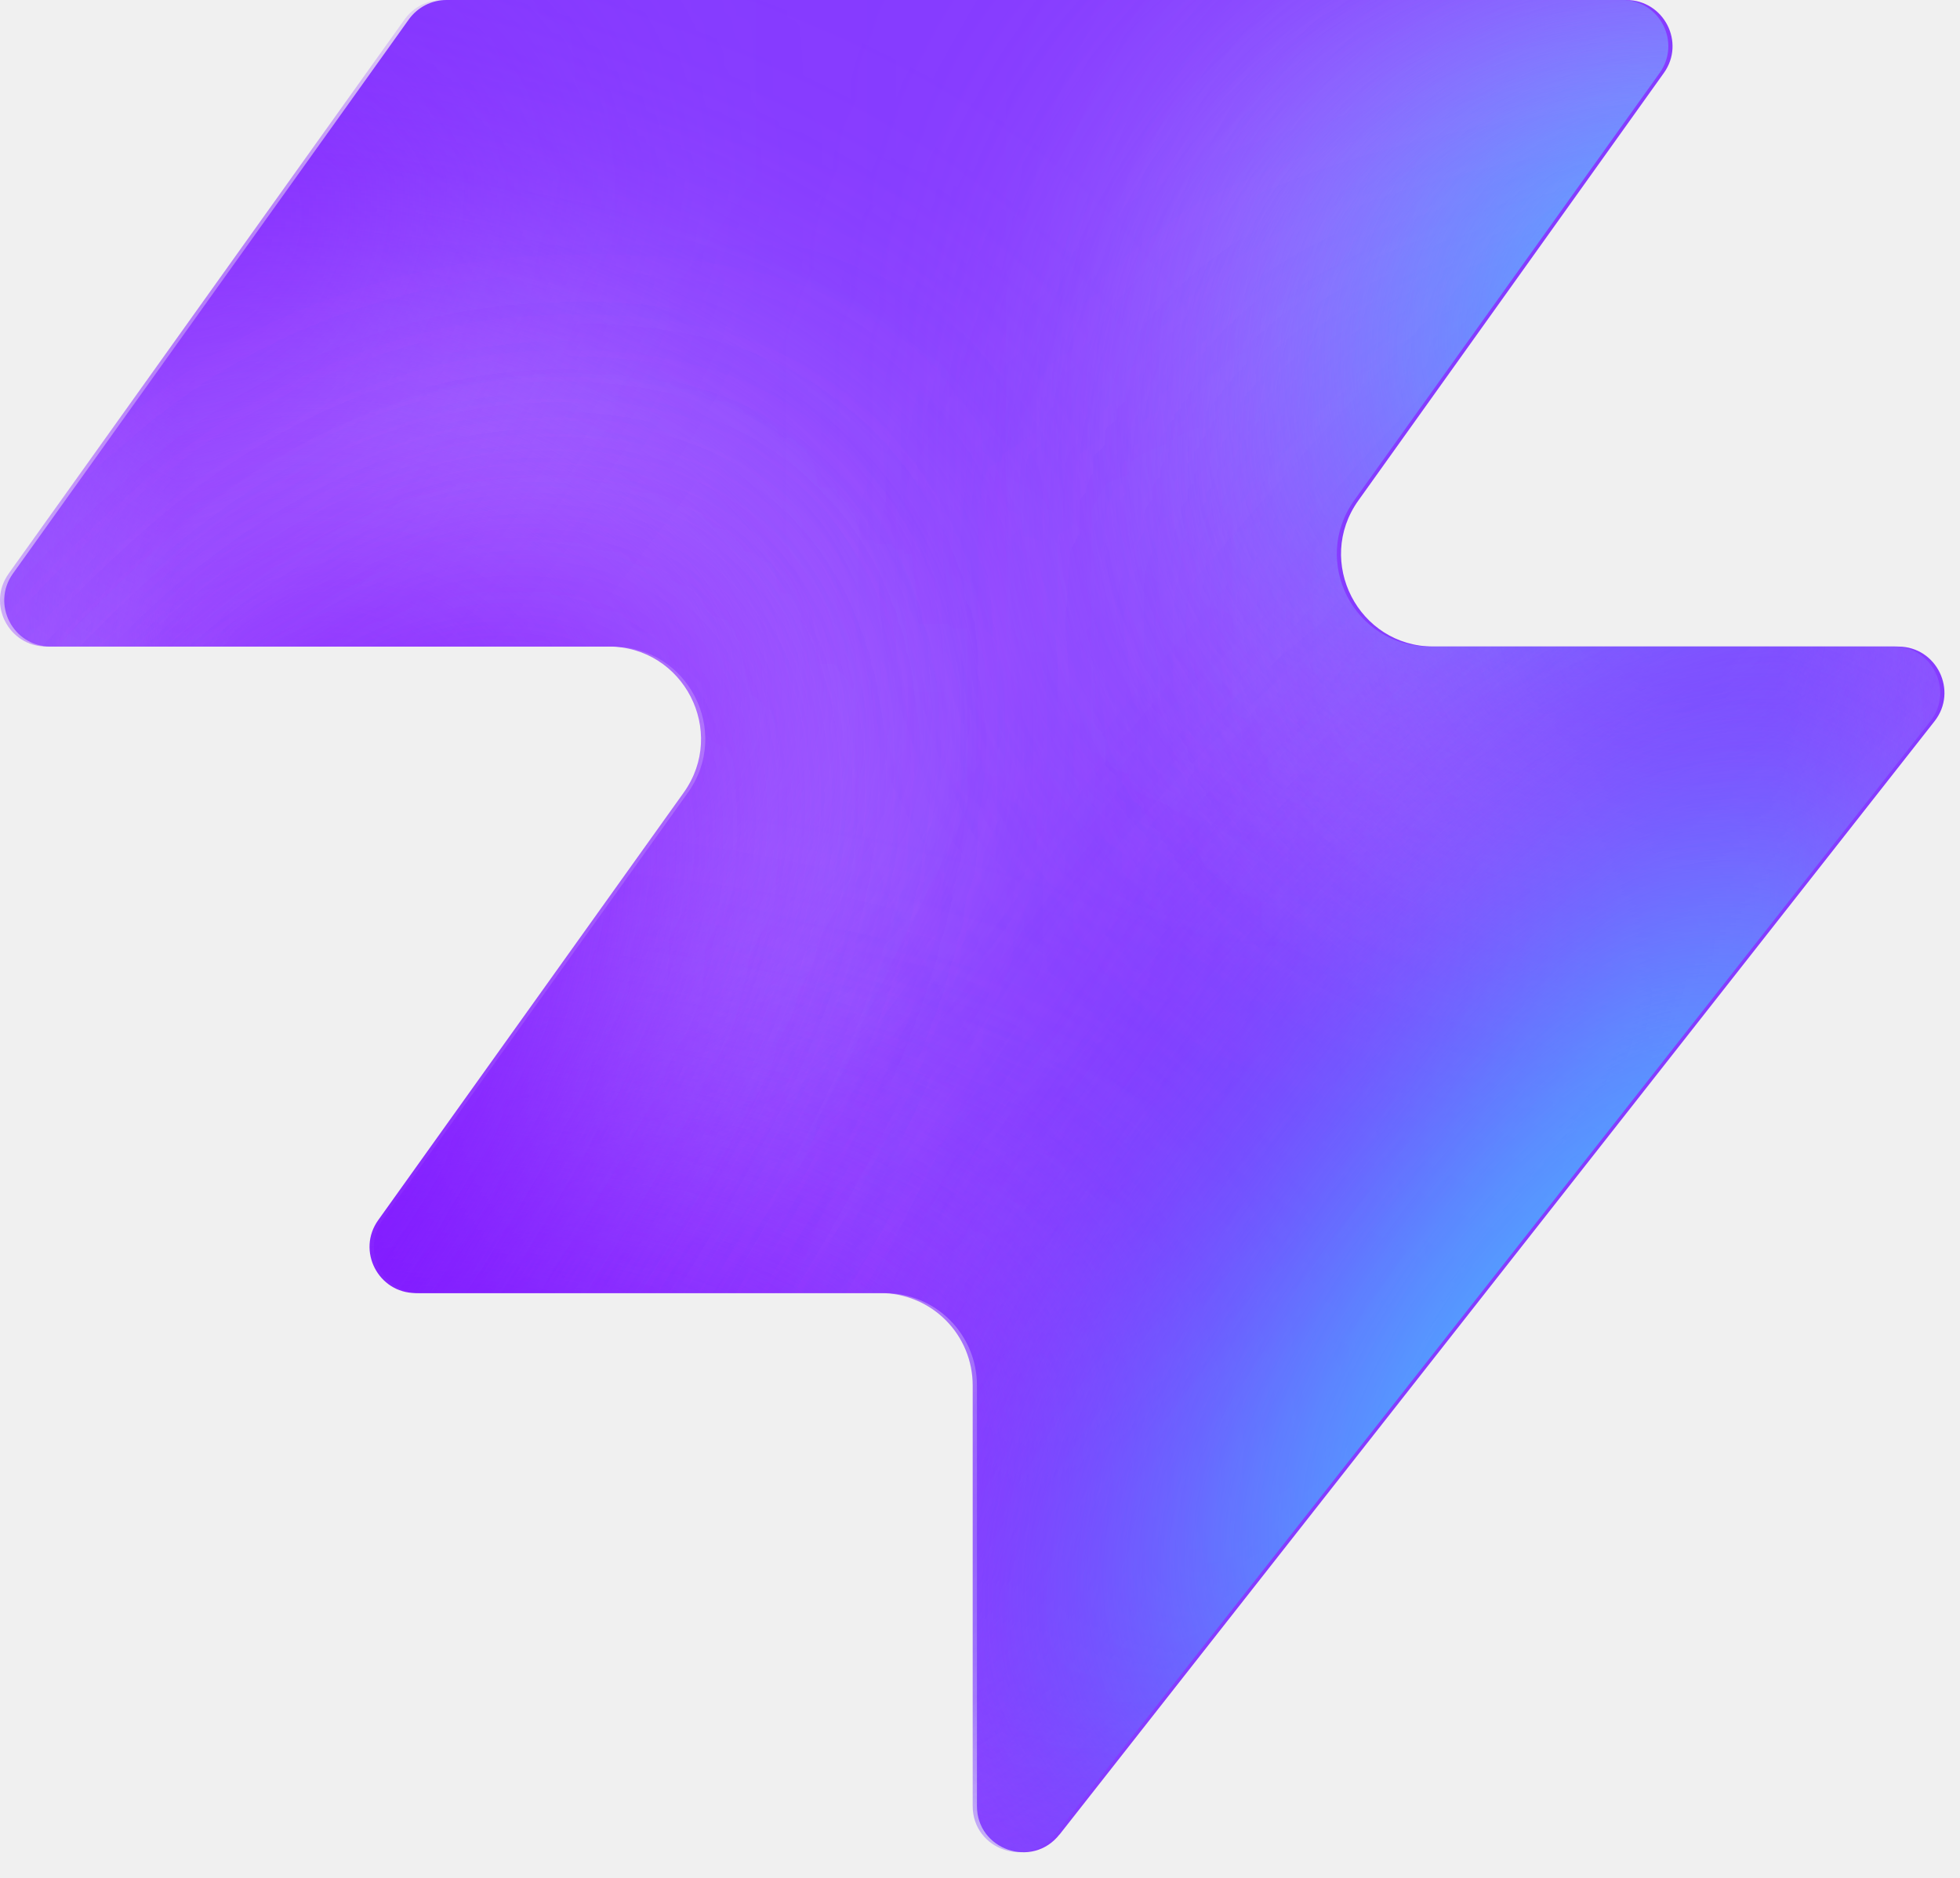
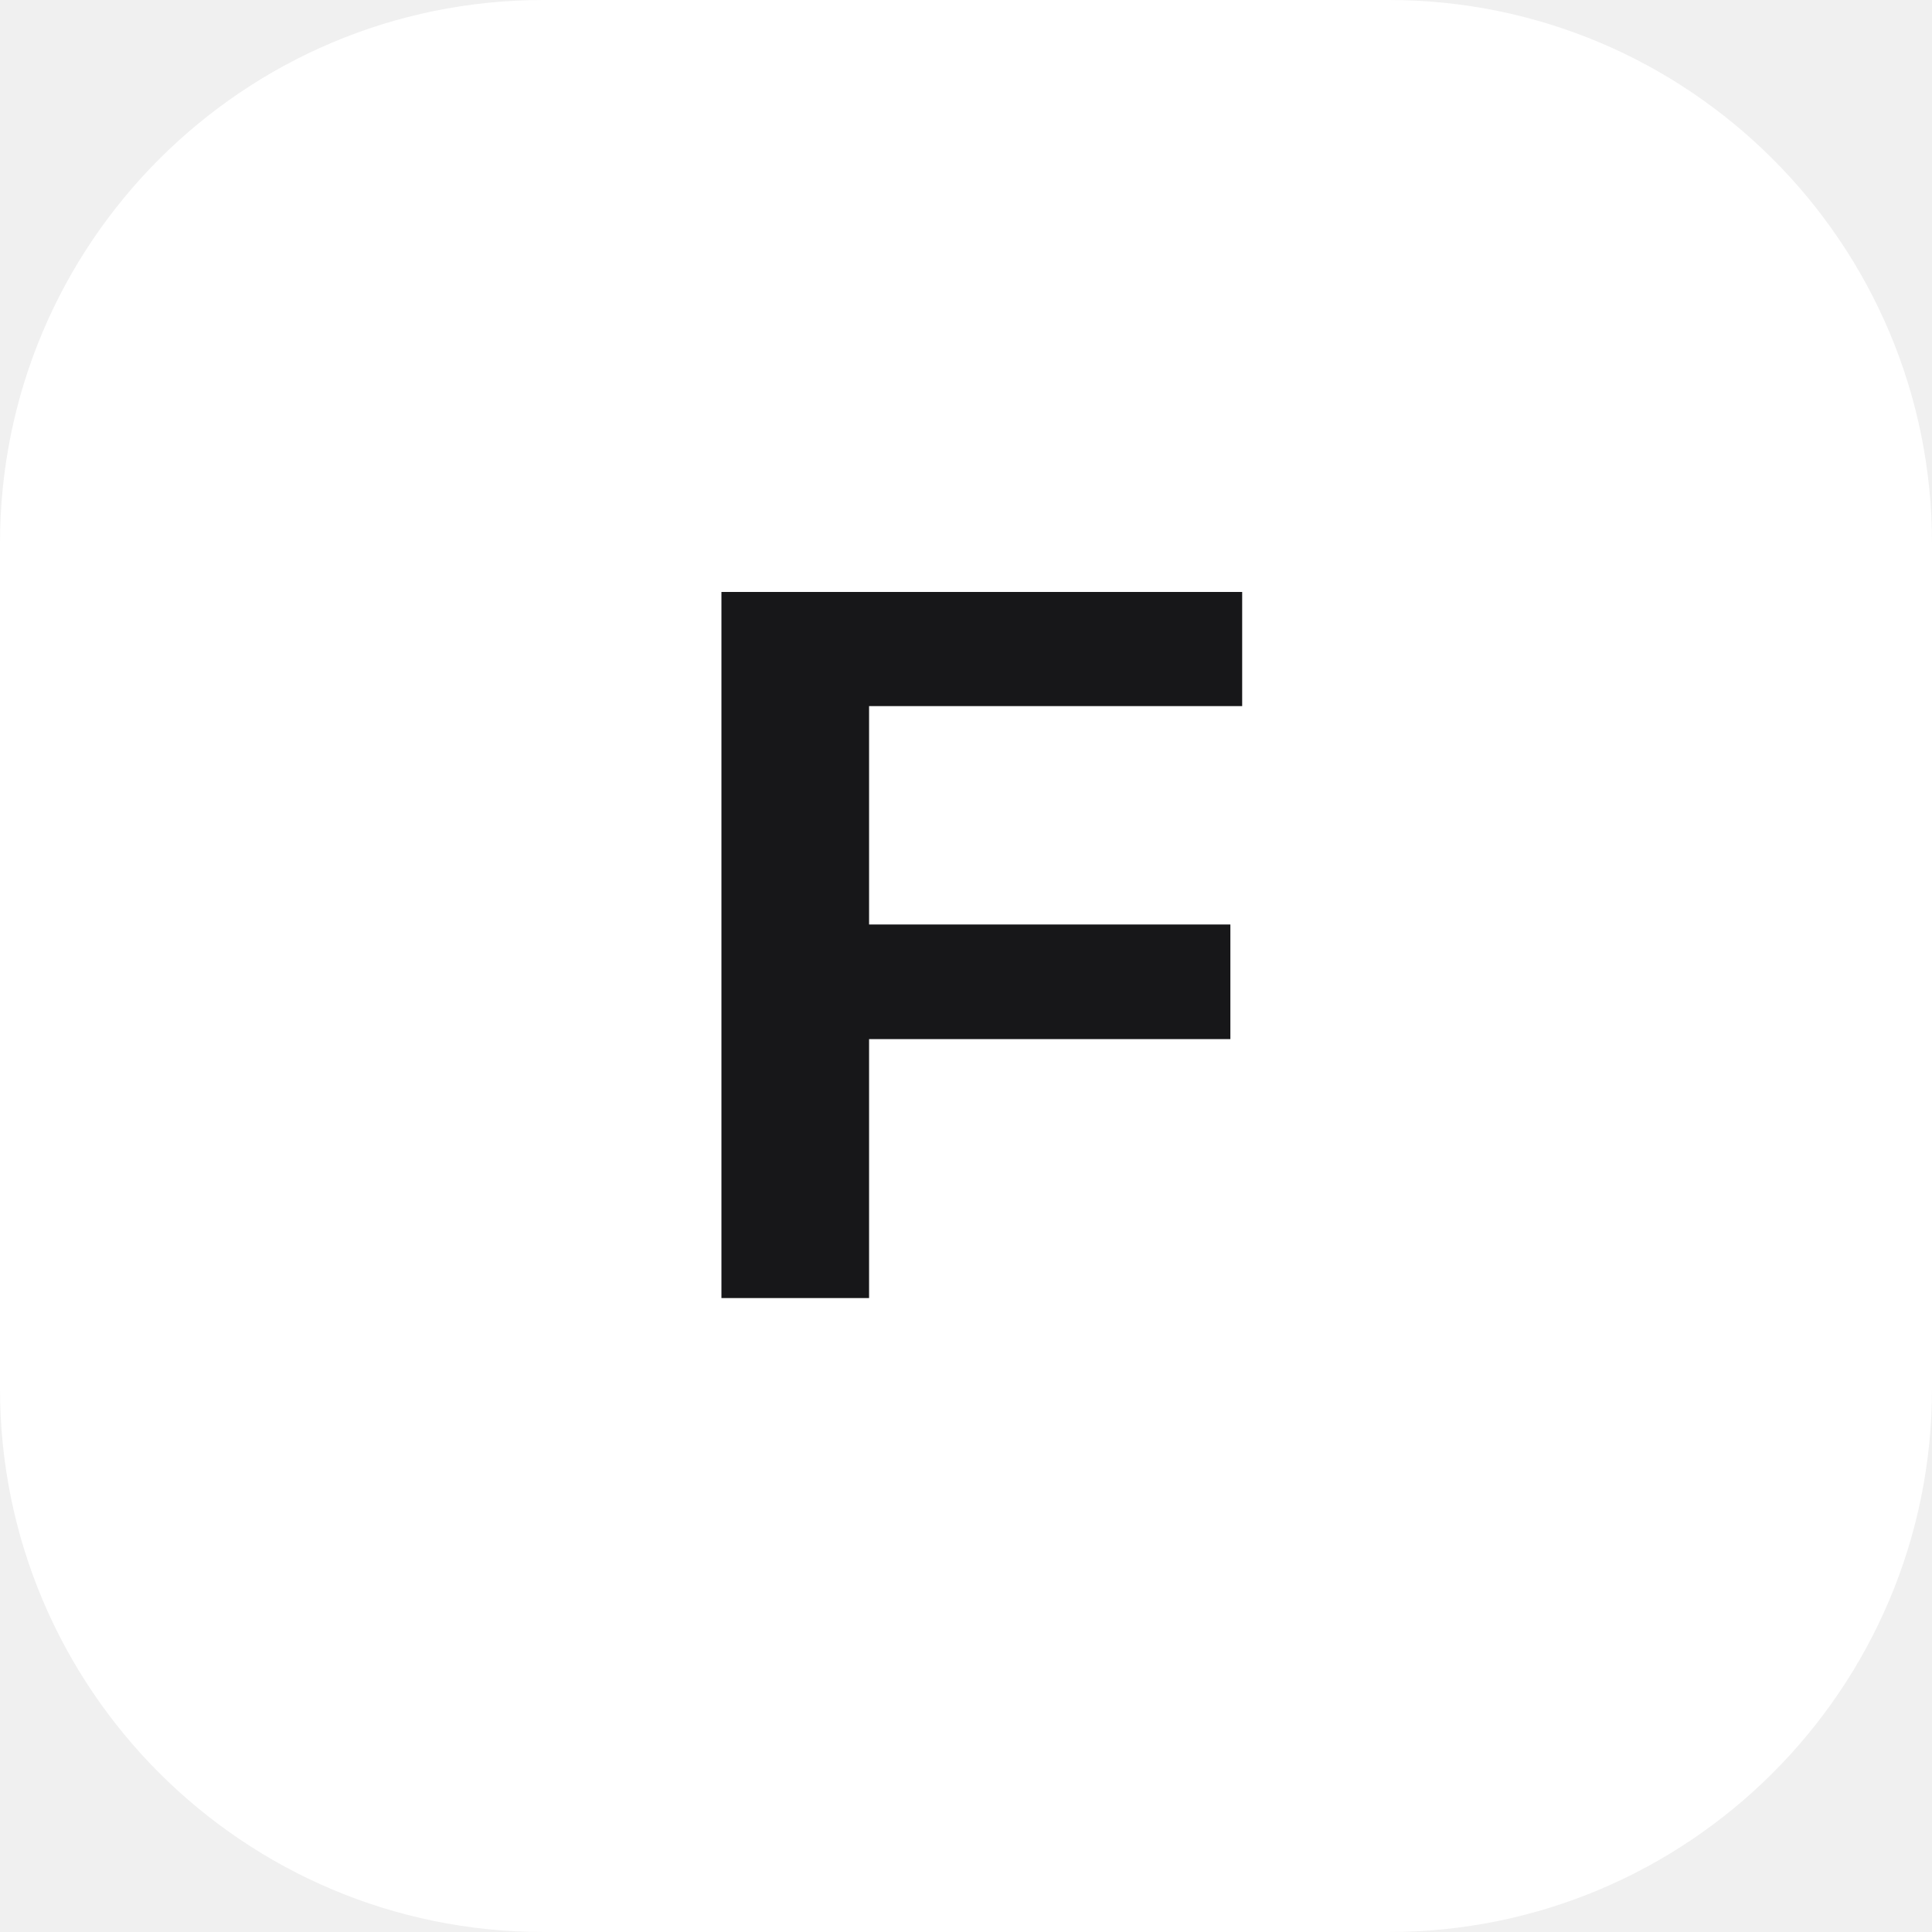
- <svg xmlns="http://www.w3.org/2000/svg" width="48" height="46" fill="none" viewBox="0 0 48 46">
-   <path fill="#863bff" d="M25.946 44.938c-.664.845-2.021.375-2.021-.698V33.937a2.26 2.26 0 0 0-2.262-2.262H10.287c-.92 0-1.456-1.04-.92-1.788l7.48-10.471c1.07-1.497 0-3.578-1.842-3.578H1.237c-.92 0-1.456-1.04-.92-1.788L10.013.474c.214-.297.556-.474.92-.474h28.894c.92 0 1.456 1.04.92 1.788l-7.48 10.471c-1.07 1.498 0 3.579 1.842 3.579h11.377c.943 0 1.473 1.088.89 1.83L25.947 44.94z" style="fill:#863bff;fill:color(display-p3 .525 .23 1);fill-opacity:1" />
-   <mask id="a" width="48" height="46" x="0" y="0" maskUnits="userSpaceOnUse" style="mask-type:alpha">
-     <path fill="#000" d="M25.842 44.938c-.664.844-2.021.375-2.021-.698V33.937a2.26 2.26 0 0 0-2.262-2.262H10.183c-.92 0-1.456-1.04-.92-1.788l7.48-10.471c1.07-1.498 0-3.579-1.842-3.579H1.133c-.92 0-1.456-1.04-.92-1.787L9.91.473c.214-.297.556-.474.92-.474h28.894c.92 0 1.456 1.04.92 1.788l-7.48 10.471c-1.07 1.498 0 3.578 1.842 3.578h11.377c.943 0 1.473 1.088.89 1.832L25.843 44.94z" style="fill:#000;fill-opacity:1" />
-   </mask>
-   <g mask="url(#a)">
-     <g filter="url(#b)">
-       <ellipse cx="5.508" cy="14.704" fill="#ede6ff" rx="5.508" ry="14.704" style="fill:#ede6ff;fill:color(display-p3 .927 .903 1);fill-opacity:1" transform="matrix(.00324 1 1 -.00324 -4.47 31.516)" />
-     </g>
-     <g filter="url(#c)">
-       <ellipse cx="10.399" cy="29.851" fill="#ede6ff" rx="10.399" ry="29.851" style="fill:#ede6ff;fill:color(display-p3 .927 .903 1);fill-opacity:1" transform="matrix(.00324 1 1 -.00324 -39.328 7.883)" />
-     </g>
-     <g filter="url(#d)">
-       <ellipse cx="5.508" cy="30.487" fill="#7e14ff" rx="5.508" ry="30.487" style="fill:#7e14ff;fill:color(display-p3 .492 .077 1);fill-opacity:1" transform="rotate(89.814 -25.913 -14.639)scale(1 -1)" />
-     </g>
-     <g filter="url(#e)">
-       <ellipse cx="5.508" cy="30.599" fill="#7e14ff" rx="5.508" ry="30.599" style="fill:#7e14ff;fill:color(display-p3 .492 .077 1);fill-opacity:1" transform="rotate(89.814 -32.644 -3.334)scale(1 -1)" />
-     </g>
-     <g filter="url(#f)">
-       <ellipse cx="5.508" cy="30.599" fill="#7e14ff" rx="5.508" ry="30.599" style="fill:#7e14ff;fill:color(display-p3 .492 .077 1);fill-opacity:1" transform="matrix(.00324 1 1 -.00324 -34.34 30.47)" />
-     </g>
-     <g filter="url(#g)">
-       <ellipse cx="14.072" cy="22.078" fill="#ede6ff" rx="14.072" ry="22.078" style="fill:#ede6ff;fill:color(display-p3 .927 .903 1);fill-opacity:1" transform="rotate(93.35 24.506 48.493)scale(-1 1)" />
-     </g>
-     <g filter="url(#h)">
-       <ellipse cx="3.47" cy="21.501" fill="#7e14ff" rx="3.47" ry="21.501" style="fill:#7e14ff;fill:color(display-p3 .492 .077 1);fill-opacity:1" transform="rotate(89.009 28.708 47.59)scale(-1 1)" />
-     </g>
-     <g filter="url(#i)">
-       <ellipse cx="3.47" cy="21.501" fill="#7e14ff" rx="3.47" ry="21.501" style="fill:#7e14ff;fill:color(display-p3 .492 .077 1);fill-opacity:1" transform="rotate(89.009 28.708 47.59)scale(-1 1)" />
-     </g>
-     <g filter="url(#j)">
-       <ellipse cx=".387" cy="8.972" fill="#7e14ff" rx="4.407" ry="29.108" style="fill:#7e14ff;fill:color(display-p3 .492 .077 1);fill-opacity:1" transform="rotate(39.51 .387 8.972)" />
-     </g>
-     <g filter="url(#k)">
-       <ellipse cx="47.523" cy="-6.092" fill="#7e14ff" rx="4.407" ry="29.108" style="fill:#7e14ff;fill:color(display-p3 .492 .077 1);fill-opacity:1" transform="rotate(37.892 47.523 -6.092)" />
-     </g>
-     <g filter="url(#l)">
-       <ellipse cx="41.412" cy="6.333" fill="#47bfff" rx="5.971" ry="9.665" style="fill:#47bfff;fill:color(display-p3 .28 .748 1);fill-opacity:1" transform="rotate(37.892 41.412 6.333)" />
-     </g>
-     <g filter="url(#m)">
-       <ellipse cx="-1.879" cy="38.332" fill="#7e14ff" rx="4.407" ry="29.108" style="fill:#7e14ff;fill:color(display-p3 .492 .077 1);fill-opacity:1" transform="rotate(37.892 -1.88 38.332)" />
-     </g>
-     <g filter="url(#n)">
-       <ellipse cx="-1.879" cy="38.332" fill="#7e14ff" rx="4.407" ry="29.108" style="fill:#7e14ff;fill:color(display-p3 .492 .077 1);fill-opacity:1" transform="rotate(37.892 -1.88 38.332)" />
-     </g>
-     <g filter="url(#o)">
-       <ellipse cx="35.651" cy="29.907" fill="#7e14ff" rx="4.407" ry="29.108" style="fill:#7e14ff;fill:color(display-p3 .492 .077 1);fill-opacity:1" transform="rotate(37.892 35.651 29.907)" />
-     </g>
-     <g filter="url(#p)">
-       <ellipse cx="38.418" cy="32.4" fill="#47bfff" rx="5.971" ry="15.297" style="fill:#47bfff;fill:color(display-p3 .28 .748 1);fill-opacity:1" transform="rotate(37.892 38.418 32.4)" />
-     </g>
-   </g>
-   <defs>
-     <filter id="b" width="60.045" height="41.654" x="-19.77" y="16.149" color-interpolation-filters="sRGB" filterUnits="userSpaceOnUse">
-       <feFlood flood-opacity="0" result="BackgroundImageFix" />
-       <feBlend in="SourceGraphic" in2="BackgroundImageFix" result="shape" />
-       <feGaussianBlur result="effect1_foregroundBlur_2002_17158" stdDeviation="7.659" />
-     </filter>
-     <filter id="c" width="90.34" height="51.437" x="-54.613" y="-7.533" color-interpolation-filters="sRGB" filterUnits="userSpaceOnUse">
-       <feFlood flood-opacity="0" result="BackgroundImageFix" />
-       <feBlend in="SourceGraphic" in2="BackgroundImageFix" result="shape" />
-       <feGaussianBlur result="effect1_foregroundBlur_2002_17158" stdDeviation="7.659" />
-     </filter>
-     <filter id="d" width="79.355" height="29.4" x="-49.64" y="2.03" color-interpolation-filters="sRGB" filterUnits="userSpaceOnUse">
-       <feFlood flood-opacity="0" result="BackgroundImageFix" />
-       <feBlend in="SourceGraphic" in2="BackgroundImageFix" result="shape" />
-       <feGaussianBlur result="effect1_foregroundBlur_2002_17158" stdDeviation="4.596" />
-     </filter>
-     <filter id="e" width="79.579" height="29.4" x="-45.045" y="20.029" color-interpolation-filters="sRGB" filterUnits="userSpaceOnUse">
-       <feFlood flood-opacity="0" result="BackgroundImageFix" />
-       <feBlend in="SourceGraphic" in2="BackgroundImageFix" result="shape" />
-       <feGaussianBlur result="effect1_foregroundBlur_2002_17158" stdDeviation="4.596" />
-     </filter>
-     <filter id="f" width="79.579" height="29.4" x="-43.513" y="21.178" color-interpolation-filters="sRGB" filterUnits="userSpaceOnUse">
-       <feFlood flood-opacity="0" result="BackgroundImageFix" />
-       <feBlend in="SourceGraphic" in2="BackgroundImageFix" result="shape" />
-       <feGaussianBlur result="effect1_foregroundBlur_2002_17158" stdDeviation="4.596" />
-     </filter>
-     <filter id="g" width="74.749" height="58.852" x="15.756" y="-17.901" color-interpolation-filters="sRGB" filterUnits="userSpaceOnUse">
-       <feFlood flood-opacity="0" result="BackgroundImageFix" />
-       <feBlend in="SourceGraphic" in2="BackgroundImageFix" result="shape" />
-       <feGaussianBlur result="effect1_foregroundBlur_2002_17158" stdDeviation="7.659" />
-     </filter>
-     <filter id="h" width="61.377" height="25.362" x="23.548" y="2.284" color-interpolation-filters="sRGB" filterUnits="userSpaceOnUse">
-       <feFlood flood-opacity="0" result="BackgroundImageFix" />
-       <feBlend in="SourceGraphic" in2="BackgroundImageFix" result="shape" />
-       <feGaussianBlur result="effect1_foregroundBlur_2002_17158" stdDeviation="4.596" />
-     </filter>
-     <filter id="i" width="61.377" height="25.362" x="23.548" y="2.284" color-interpolation-filters="sRGB" filterUnits="userSpaceOnUse">
-       <feFlood flood-opacity="0" result="BackgroundImageFix" />
-       <feBlend in="SourceGraphic" in2="BackgroundImageFix" result="shape" />
-       <feGaussianBlur result="effect1_foregroundBlur_2002_17158" stdDeviation="4.596" />
-     </filter>
-     <filter id="j" width="56.045" height="63.649" x="-27.636" y="-22.853" color-interpolation-filters="sRGB" filterUnits="userSpaceOnUse">
-       <feFlood flood-opacity="0" result="BackgroundImageFix" />
-       <feBlend in="SourceGraphic" in2="BackgroundImageFix" result="shape" />
-       <feGaussianBlur result="effect1_foregroundBlur_2002_17158" stdDeviation="4.596" />
-     </filter>
-     <filter id="k" width="54.814" height="64.646" x="20.116" y="-38.415" color-interpolation-filters="sRGB" filterUnits="userSpaceOnUse">
-       <feFlood flood-opacity="0" result="BackgroundImageFix" />
-       <feBlend in="SourceGraphic" in2="BackgroundImageFix" result="shape" />
-       <feGaussianBlur result="effect1_foregroundBlur_2002_17158" stdDeviation="4.596" />
-     </filter>
-     <filter id="l" width="33.541" height="35.313" x="24.641" y="-11.323" color-interpolation-filters="sRGB" filterUnits="userSpaceOnUse">
-       <feFlood flood-opacity="0" result="BackgroundImageFix" />
-       <feBlend in="SourceGraphic" in2="BackgroundImageFix" result="shape" />
-       <feGaussianBlur result="effect1_foregroundBlur_2002_17158" stdDeviation="4.596" />
-     </filter>
-     <filter id="m" width="54.814" height="64.646" x="-29.286" y="6.009" color-interpolation-filters="sRGB" filterUnits="userSpaceOnUse">
-       <feFlood flood-opacity="0" result="BackgroundImageFix" />
-       <feBlend in="SourceGraphic" in2="BackgroundImageFix" result="shape" />
-       <feGaussianBlur result="effect1_foregroundBlur_2002_17158" stdDeviation="4.596" />
-     </filter>
-     <filter id="n" width="54.814" height="64.646" x="-29.286" y="6.009" color-interpolation-filters="sRGB" filterUnits="userSpaceOnUse">
-       <feFlood flood-opacity="0" result="BackgroundImageFix" />
-       <feBlend in="SourceGraphic" in2="BackgroundImageFix" result="shape" />
-       <feGaussianBlur result="effect1_foregroundBlur_2002_17158" stdDeviation="4.596" />
-     </filter>
-     <filter id="o" width="54.814" height="64.646" x="8.244" y="-2.416" color-interpolation-filters="sRGB" filterUnits="userSpaceOnUse">
-       <feFlood flood-opacity="0" result="BackgroundImageFix" />
-       <feBlend in="SourceGraphic" in2="BackgroundImageFix" result="shape" />
-       <feGaussianBlur result="effect1_foregroundBlur_2002_17158" stdDeviation="4.596" />
-     </filter>
-     <filter id="p" width="39.409" height="43.623" x="18.713" y="10.588" color-interpolation-filters="sRGB" filterUnits="userSpaceOnUse">
-       <feFlood flood-opacity="0" result="BackgroundImageFix" />
-       <feBlend in="SourceGraphic" in2="BackgroundImageFix" result="shape" />
-       <feGaussianBlur result="effect1_foregroundBlur_2002_17158" stdDeviation="4.596" />
-     </filter>
-   </defs>
+ <svg xmlns="http://www.w3.org/2000/svg" viewBox="0 0 64 64">
+   <rect width="64" height="64" rx="18" fill="#ffffff" />
+   <text x="32" y="43" fill="#171719" font-family="Arial, Helvetica, sans-serif" font-size="34" font-weight="700" text-anchor="middle">F</text>
</svg>
